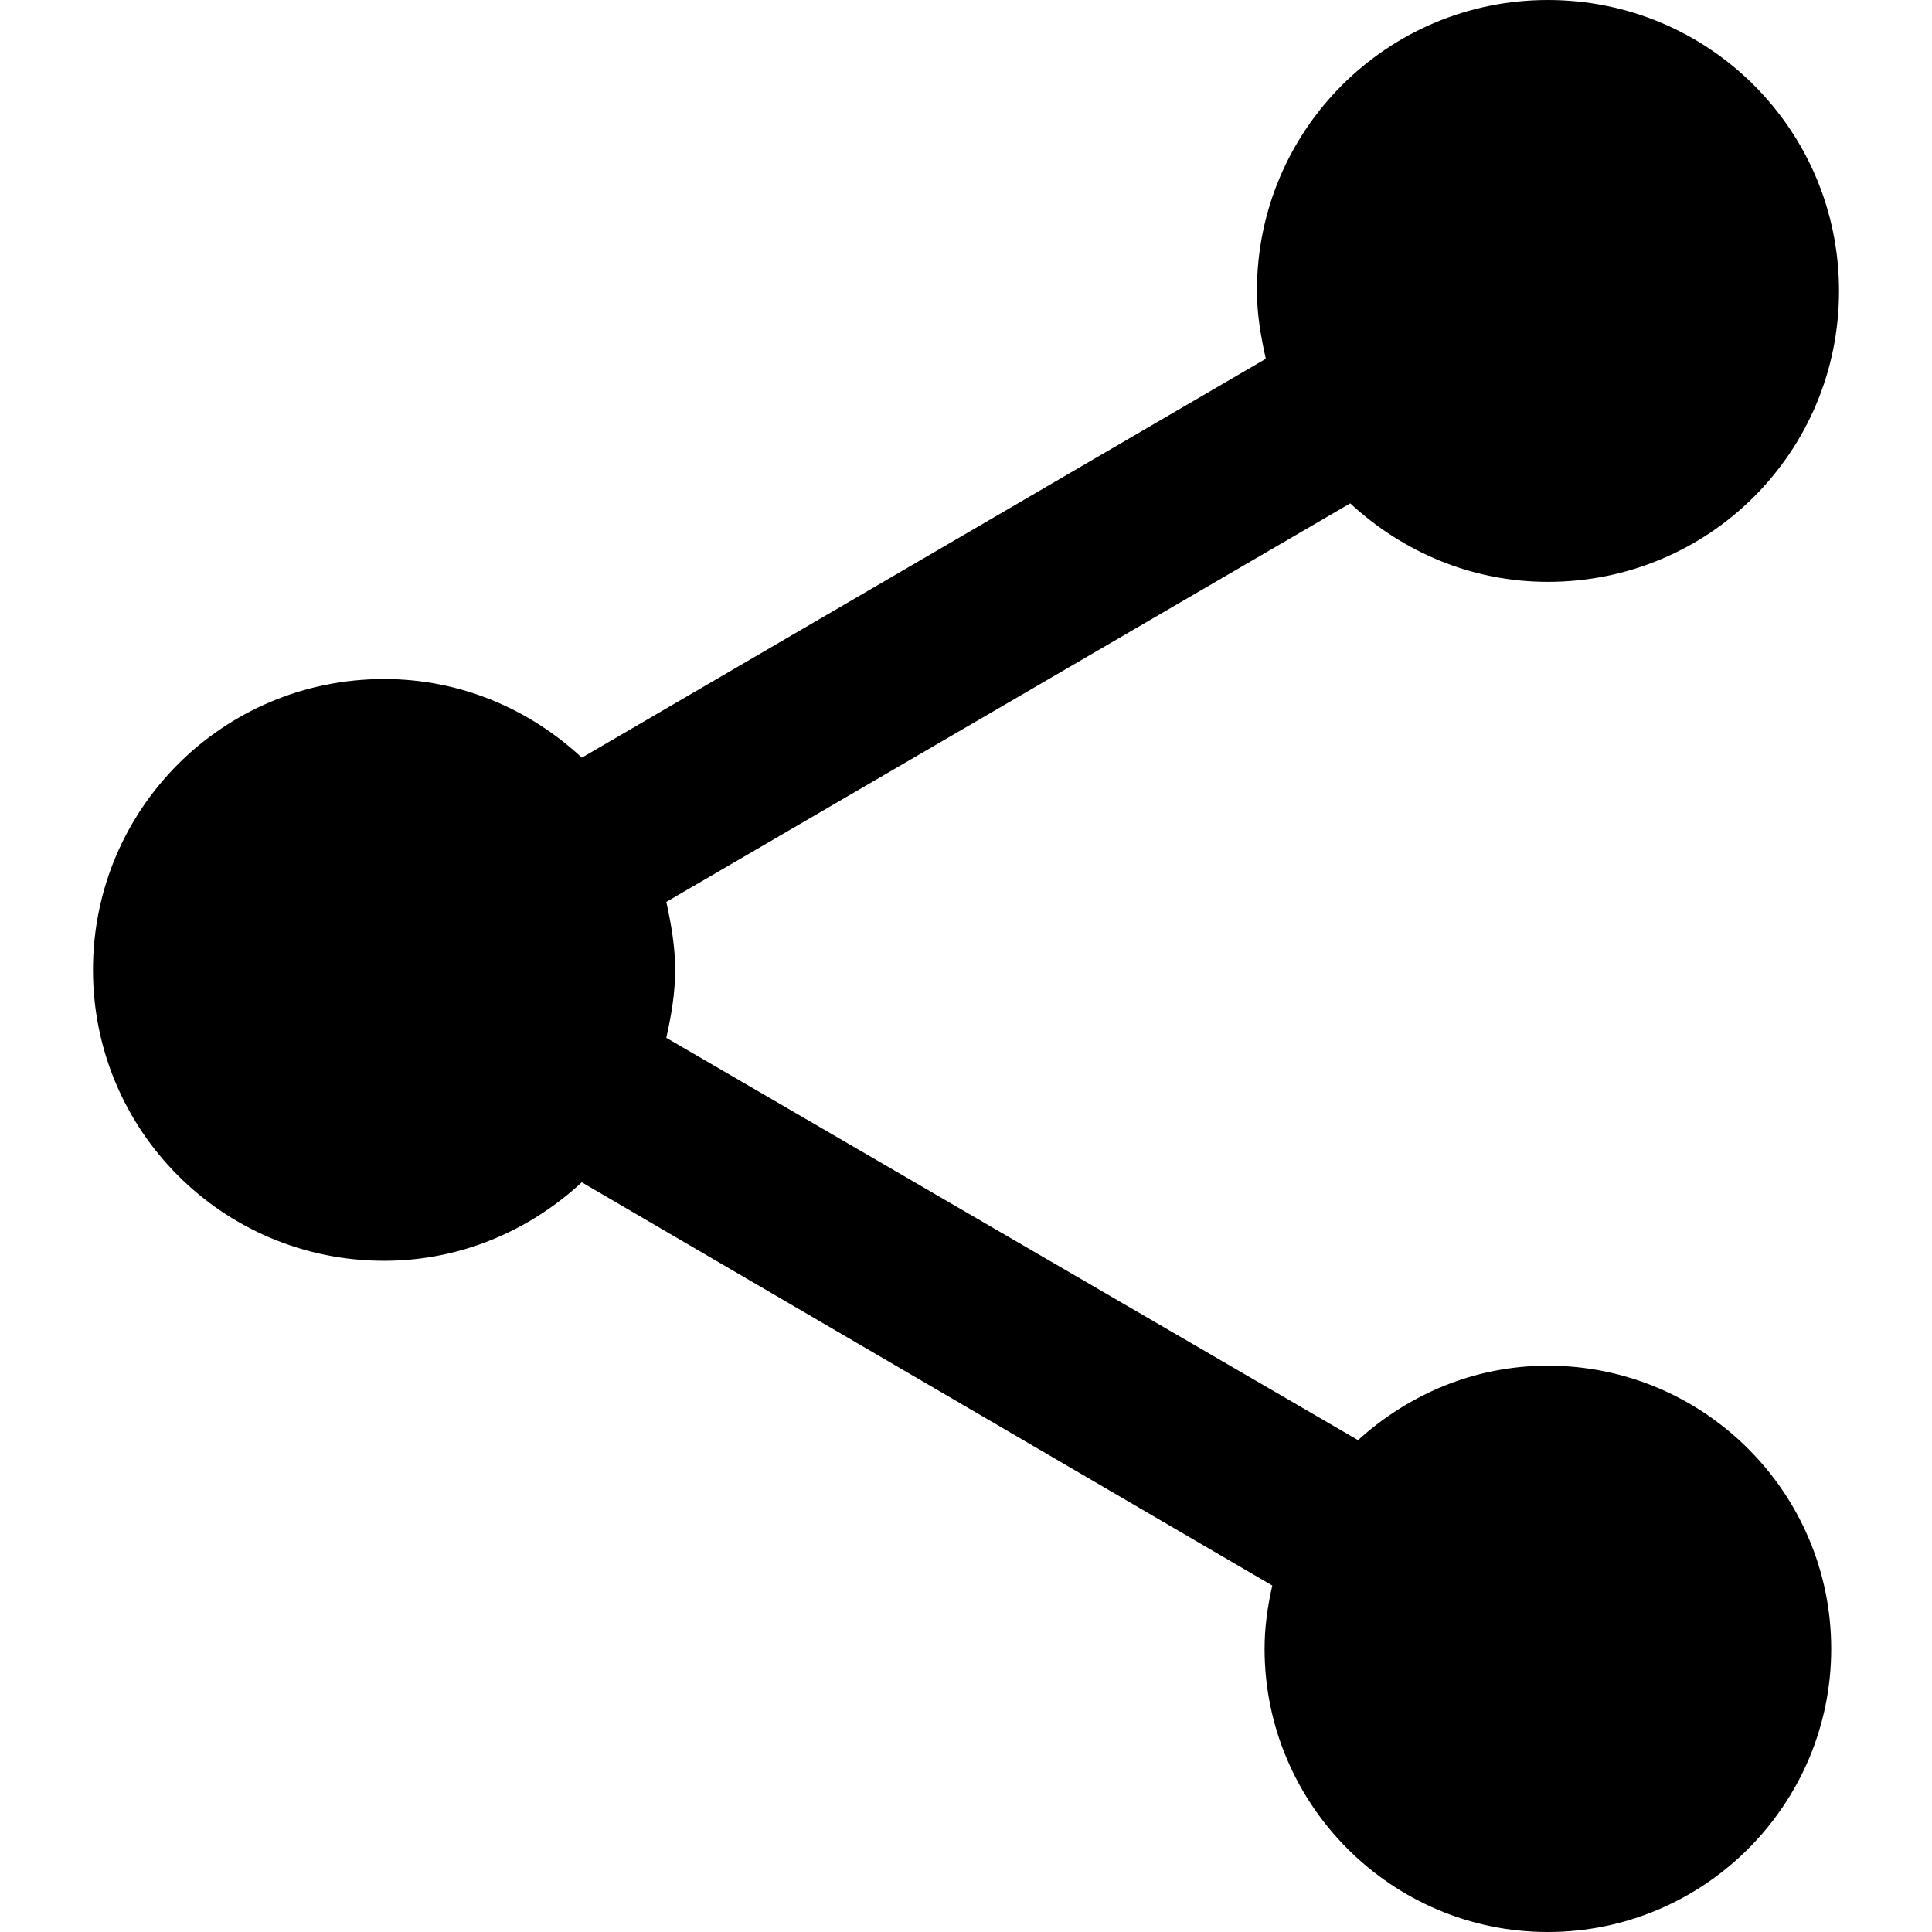
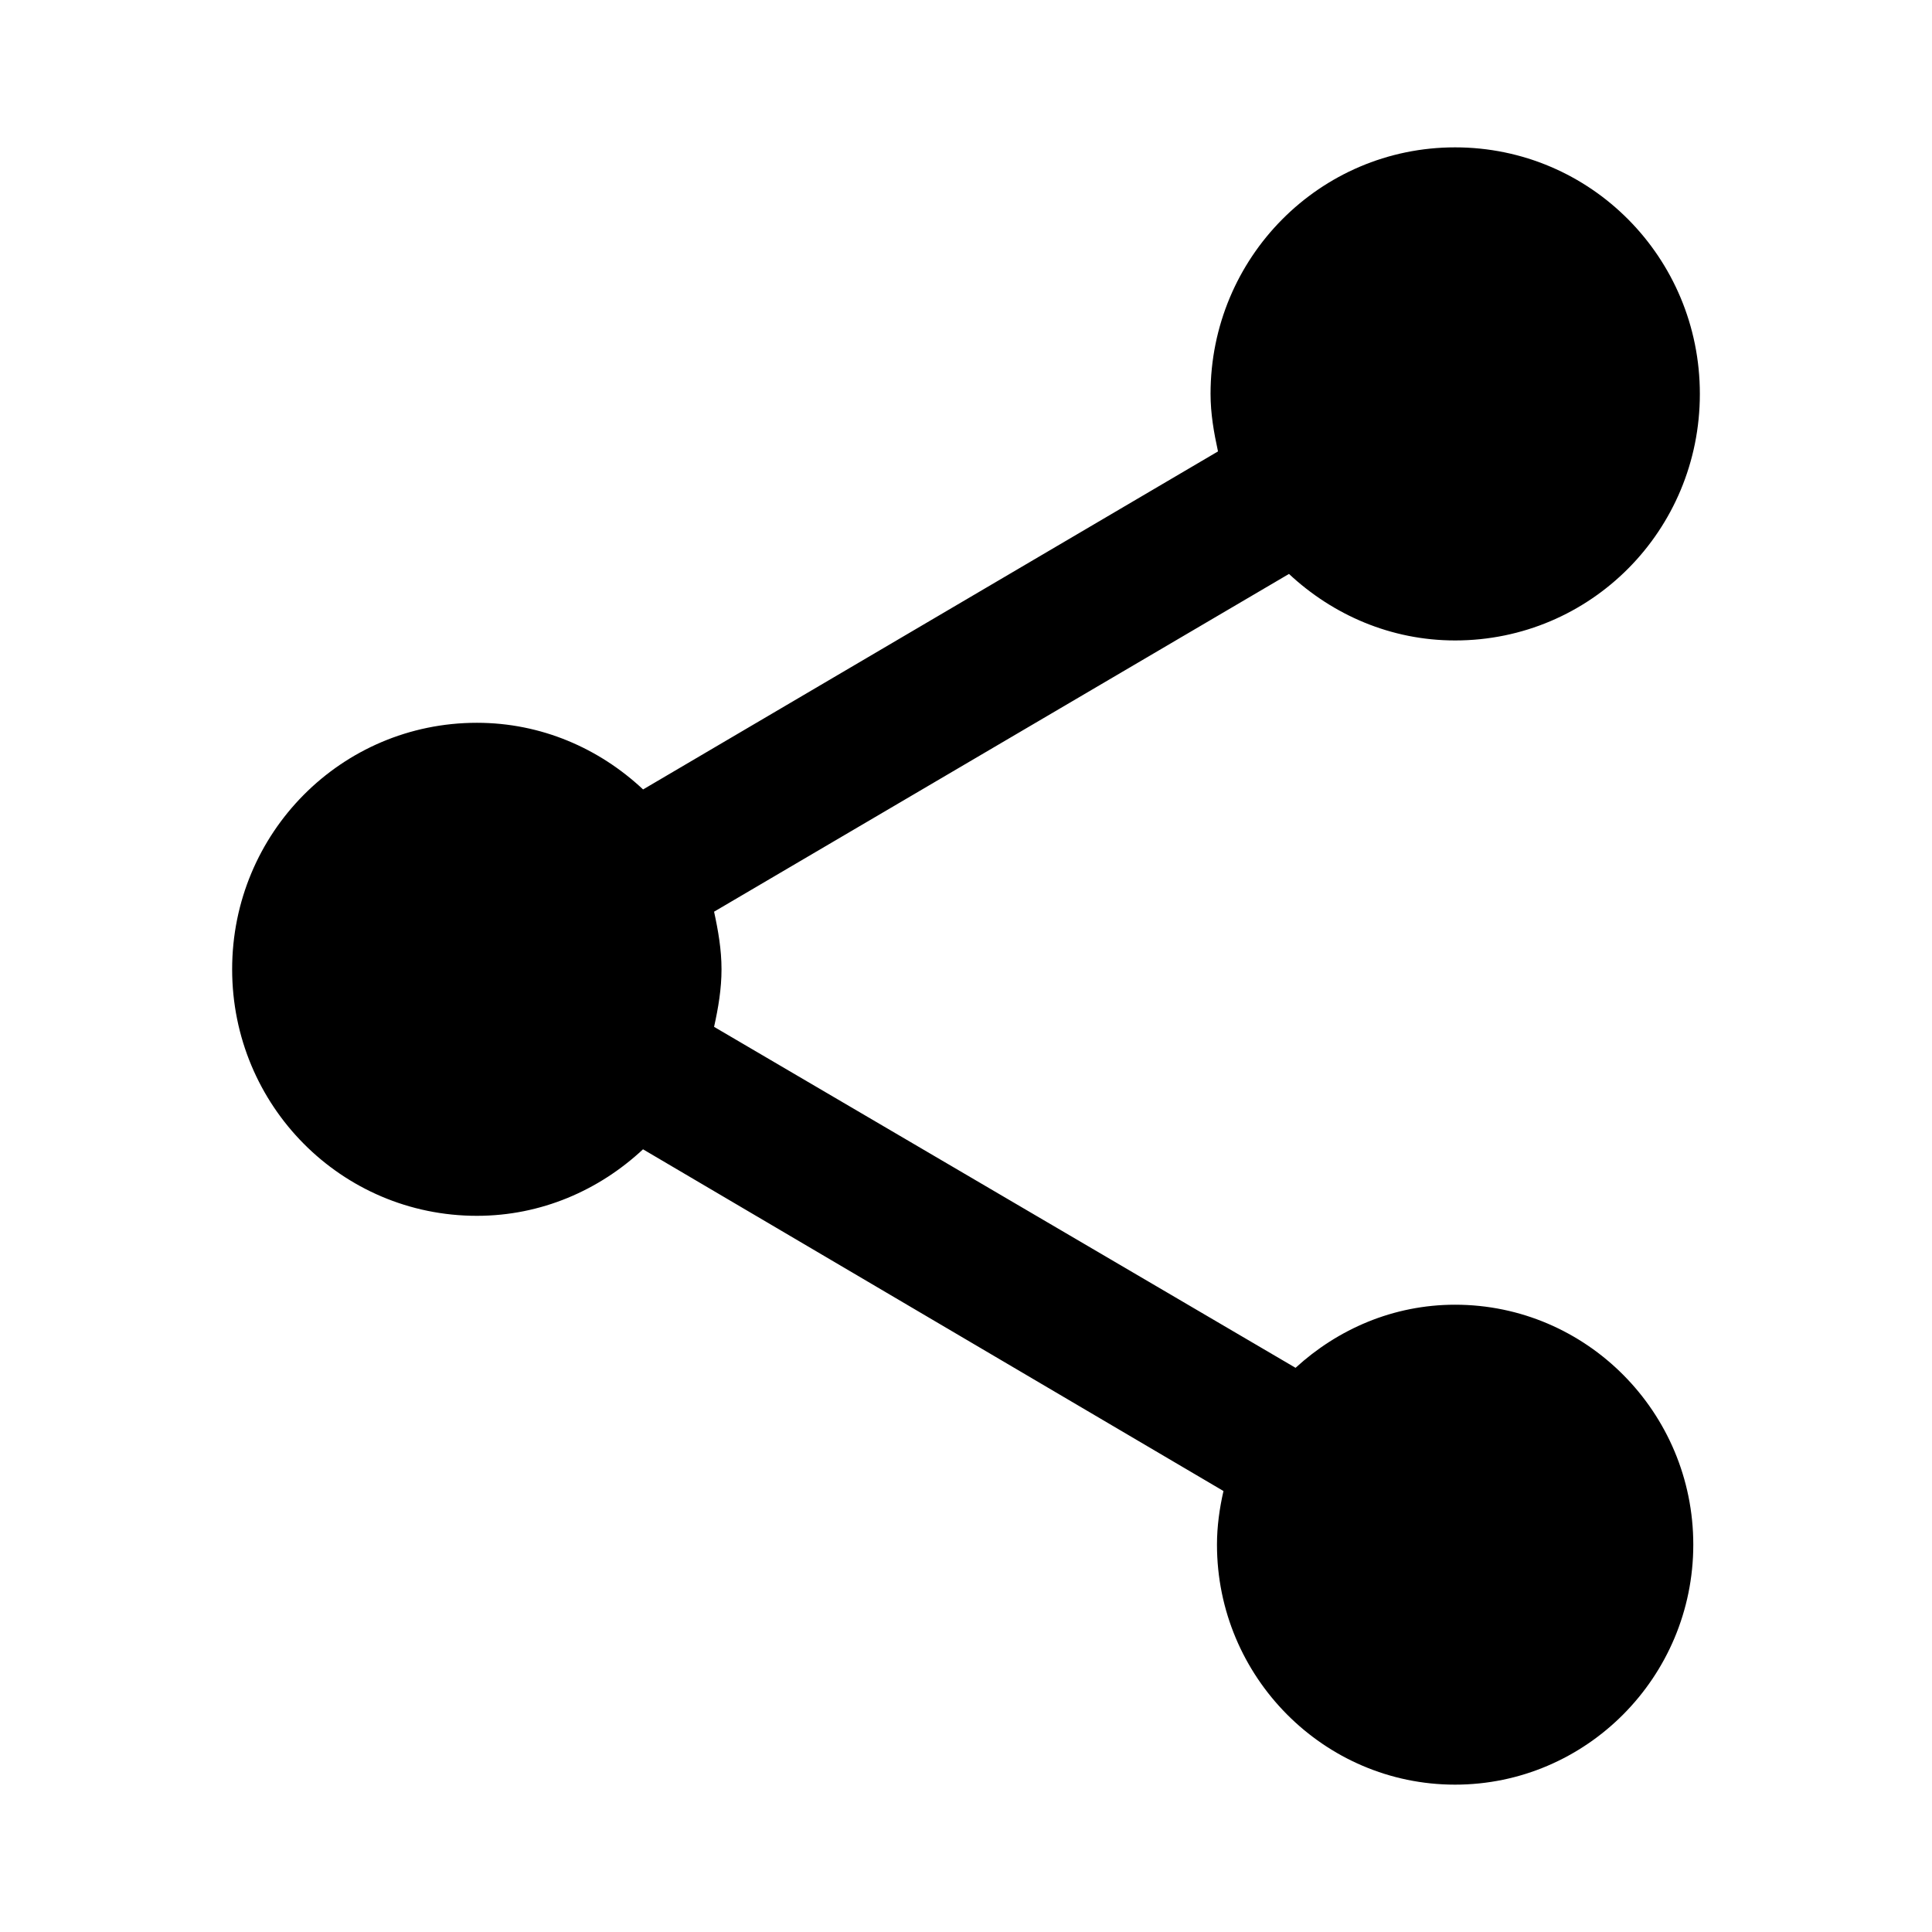
- <svg xmlns="http://www.w3.org/2000/svg" version="1.1" id="Capa_1" x="0px" y="0px" viewBox="0 0 525.152 525.152" style="enable-background:new 0 0 525.152 525.152;" xml:space="preserve">
-   <g>
-     <path d="M420.735,371.217c-20.021,0-37.942,7.855-51.596,20.24L181.112,282.094c1.357-6.061,2.407-12.166,2.407-18.468   c0-6.302-1.072-12.385-2.407-18.468l185.904-108.335c14.179,13.129,32.931,21.334,53.719,21.334   c43.828,0,79.145-35.251,79.145-79.079C499.88,35.338,464.541,0,420.735,0c-43.741,0-79.079,35.338-79.079,79.057   c0,6.389,1.072,12.385,2.407,18.468L158.158,205.947c-14.201-13.194-32.931-21.378-53.741-21.378   c-43.828,0-79.145,35.317-79.145,79.057s35.317,79.079,79.145,79.079c20.787,0,39.54-8.206,53.719-21.334l187.698,109.604   c-1.291,5.58-2.101,11.4-2.101,17.199c0,42.45,34.594,76.979,76.979,76.979c42.428,0,77.044-34.507,77.044-76.979   S463.163,371.217,420.735,371.217z" />
+ <svg xmlns="http://www.w3.org/2000/svg" version="1.1" id="Capa_1" x="0px" y="0px" viewBox="0 0 525.152 525.152" style="enable-background:new 0 0 525.152 525.152;" xml:space="preserve" width="100%" height="100%">
+   <defs id="defs39" />
+   <g id="g3" transform="matrix(0.8405895,0,0,0.8474579,41.85737,40.05397)">
+     <path d="m 420.735,371.217 c -20.021,0 -37.942,7.855 -51.596,20.24 L 181.112,282.094 c 1.357,-6.061 2.407,-12.166 2.407,-18.468 0,-6.302 -1.072,-12.385 -2.407,-18.468 L 367.016,136.823 c 14.179,13.129 32.931,21.334 53.719,21.334 43.828,0 79.145,-35.251 79.145,-79.079 C 499.88,35.338 464.541,0 420.735,0 c -43.741,0 -79.079,35.338 -79.079,79.057 0,6.389 1.072,12.385 2.407,18.468 L 158.158,205.947 c -14.201,-13.194 -32.931,-21.378 -53.741,-21.378 -43.828,0 -79.145,35.317 -79.145,79.057 0,43.74 35.317,79.079 79.145,79.079 20.787,0 39.54,-8.206 53.719,-21.334 l 187.698,109.604 c -1.291,5.58 -2.101,11.4 -2.101,17.199 0,42.45 34.594,76.979 76.979,76.979 42.428,0 77.044,-34.507 77.044,-76.979 0,-42.472 -34.593,-76.957 -77.021,-76.957 z" id="path5" />
  </g>
-   <g>
- </g>
-   <g>
- </g>
-   <g>
- </g>
-   <g>
- </g>
-   <g>
- </g>
-   <g>
- </g>
-   <g>
- </g>
-   <g>
- </g>
-   <g>
- </g>
-   <g>
- </g>
-   <g>
- </g>
-   <g>
- </g>
-   <g>
- </g>
-   <g>
- </g>
-   <g>
- </g>
+   <g id="g7" />
+   <g id="g9" />
+   <g id="g11" />
+   <g id="g13" />
+   <g id="g15" />
+   <g id="g17" />
+   <g id="g19" />
+   <g id="g21" />
+   <g id="g23" />
+   <g id="g25" />
+   <g id="g27" />
+   <g id="g29" />
+   <g id="g31" />
+   <g id="g33" />
+   <g id="g35" />
</svg>
